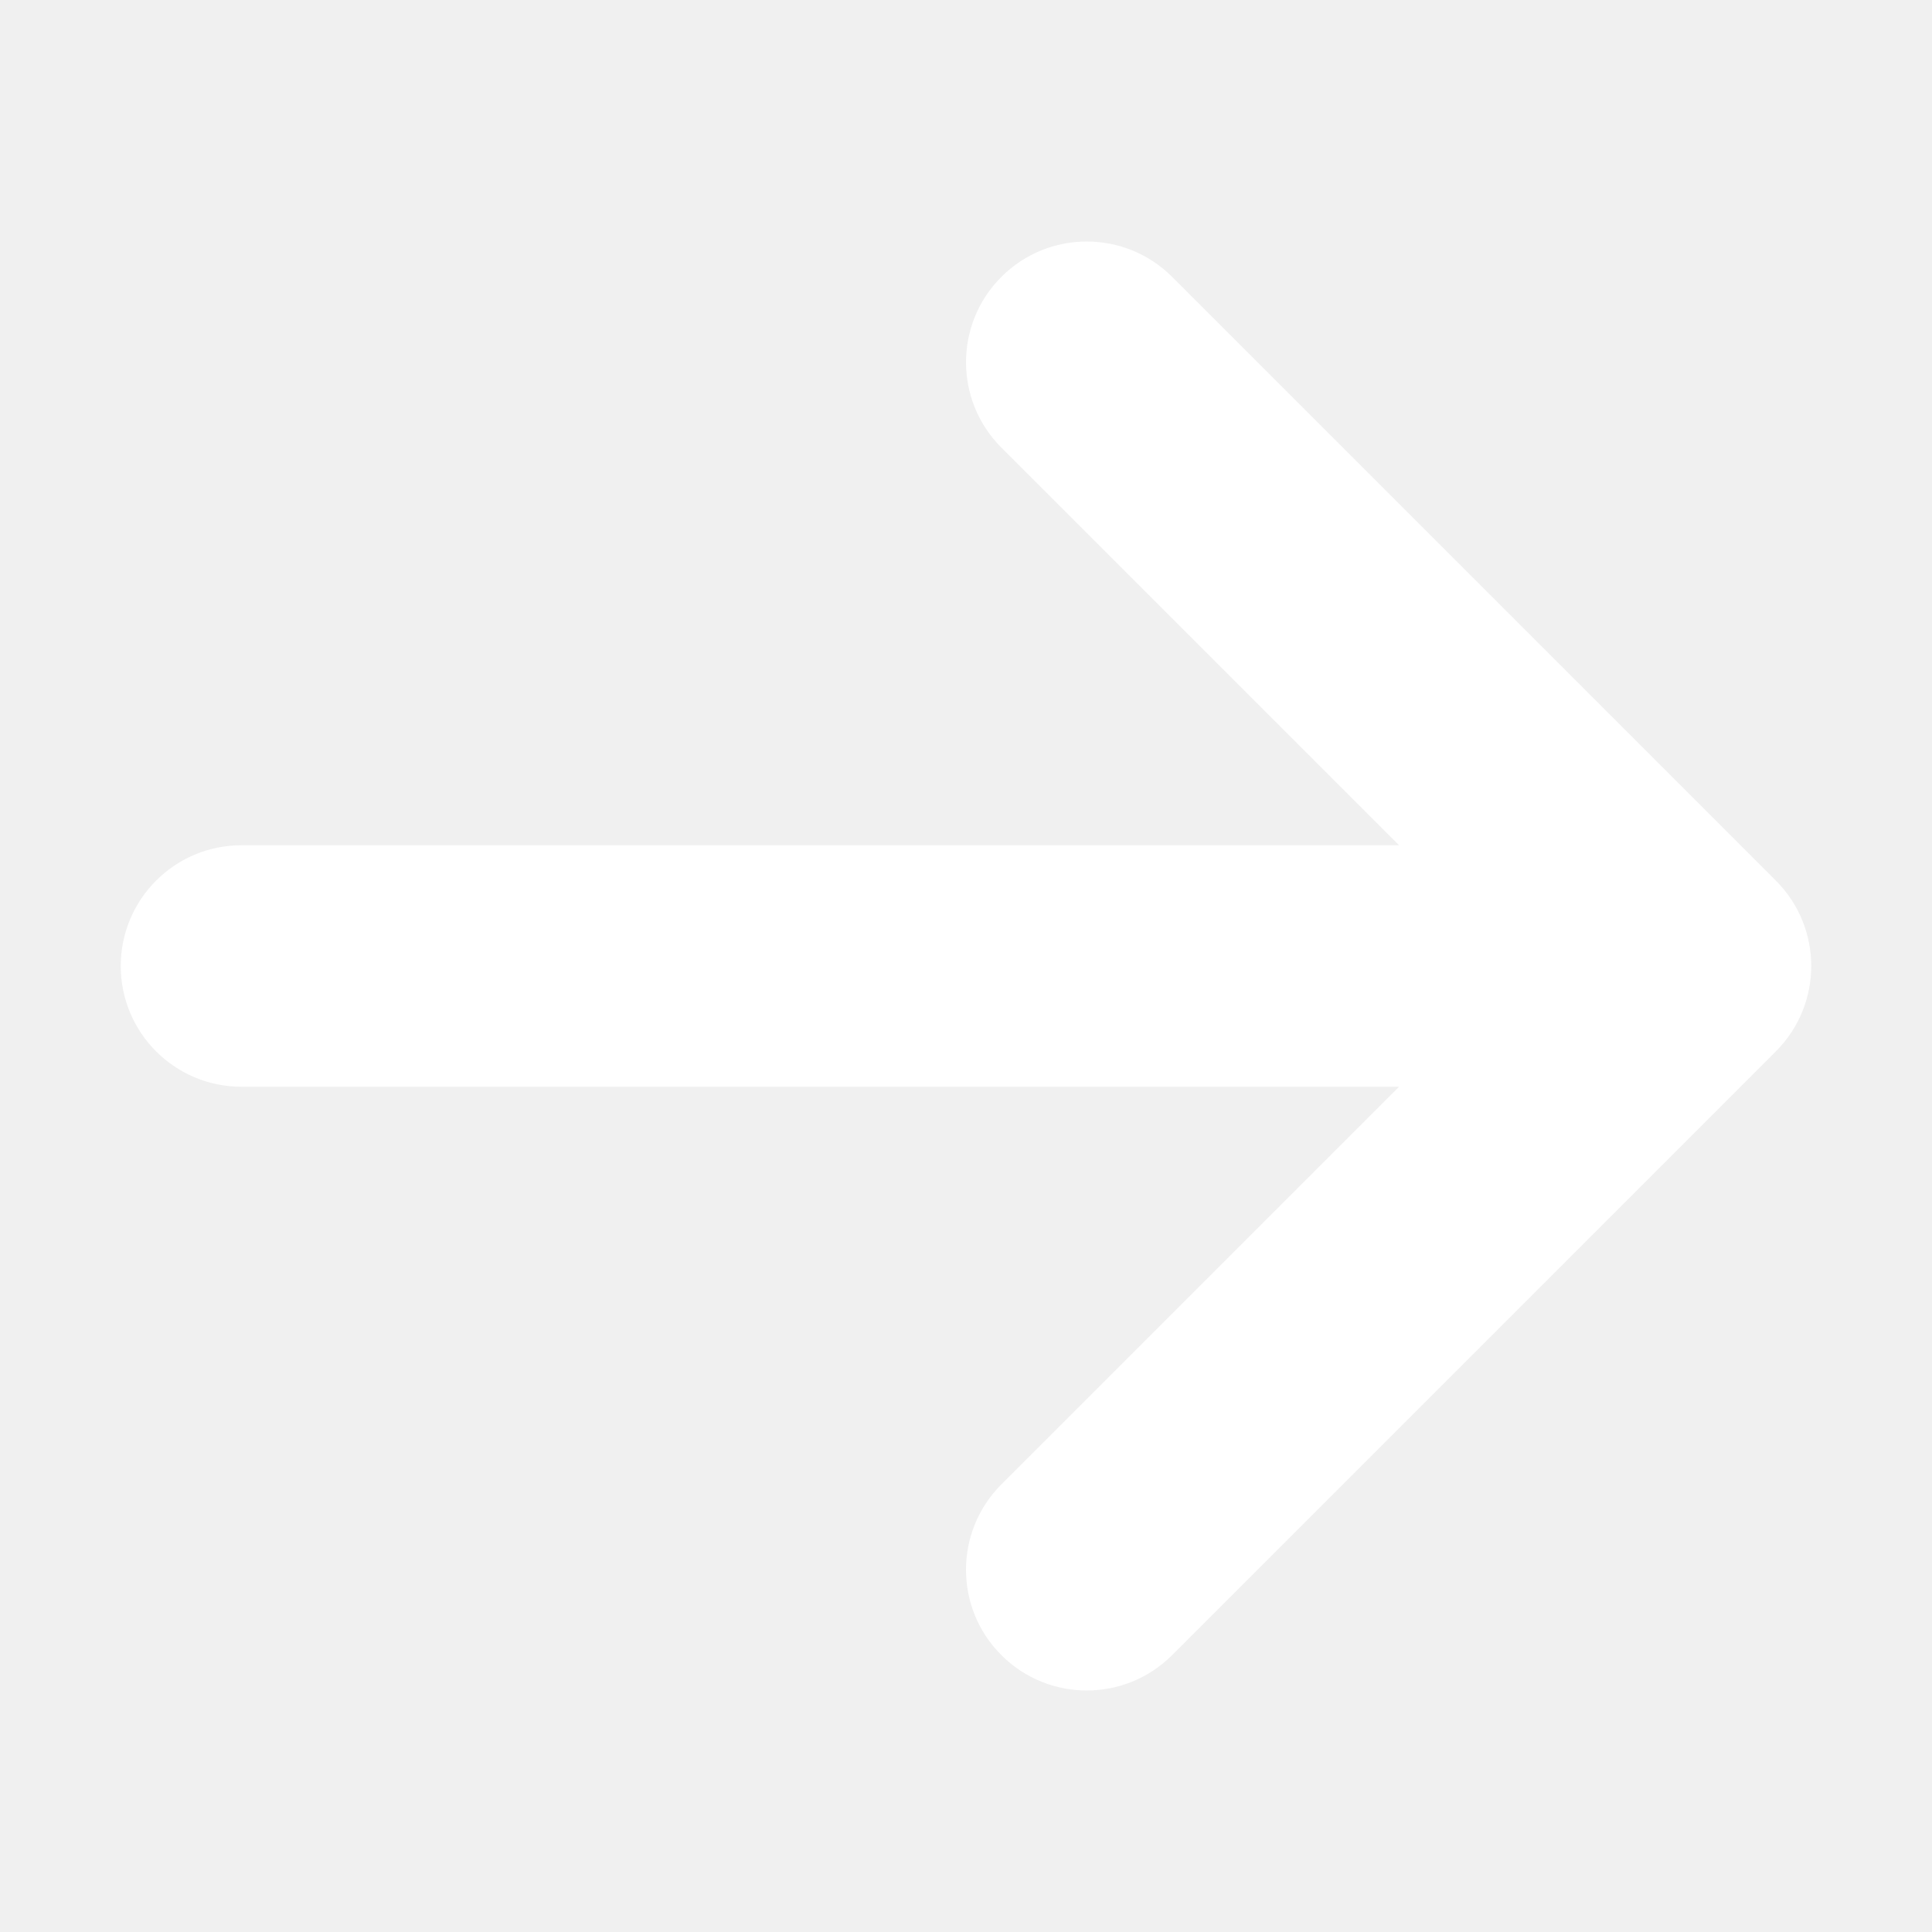
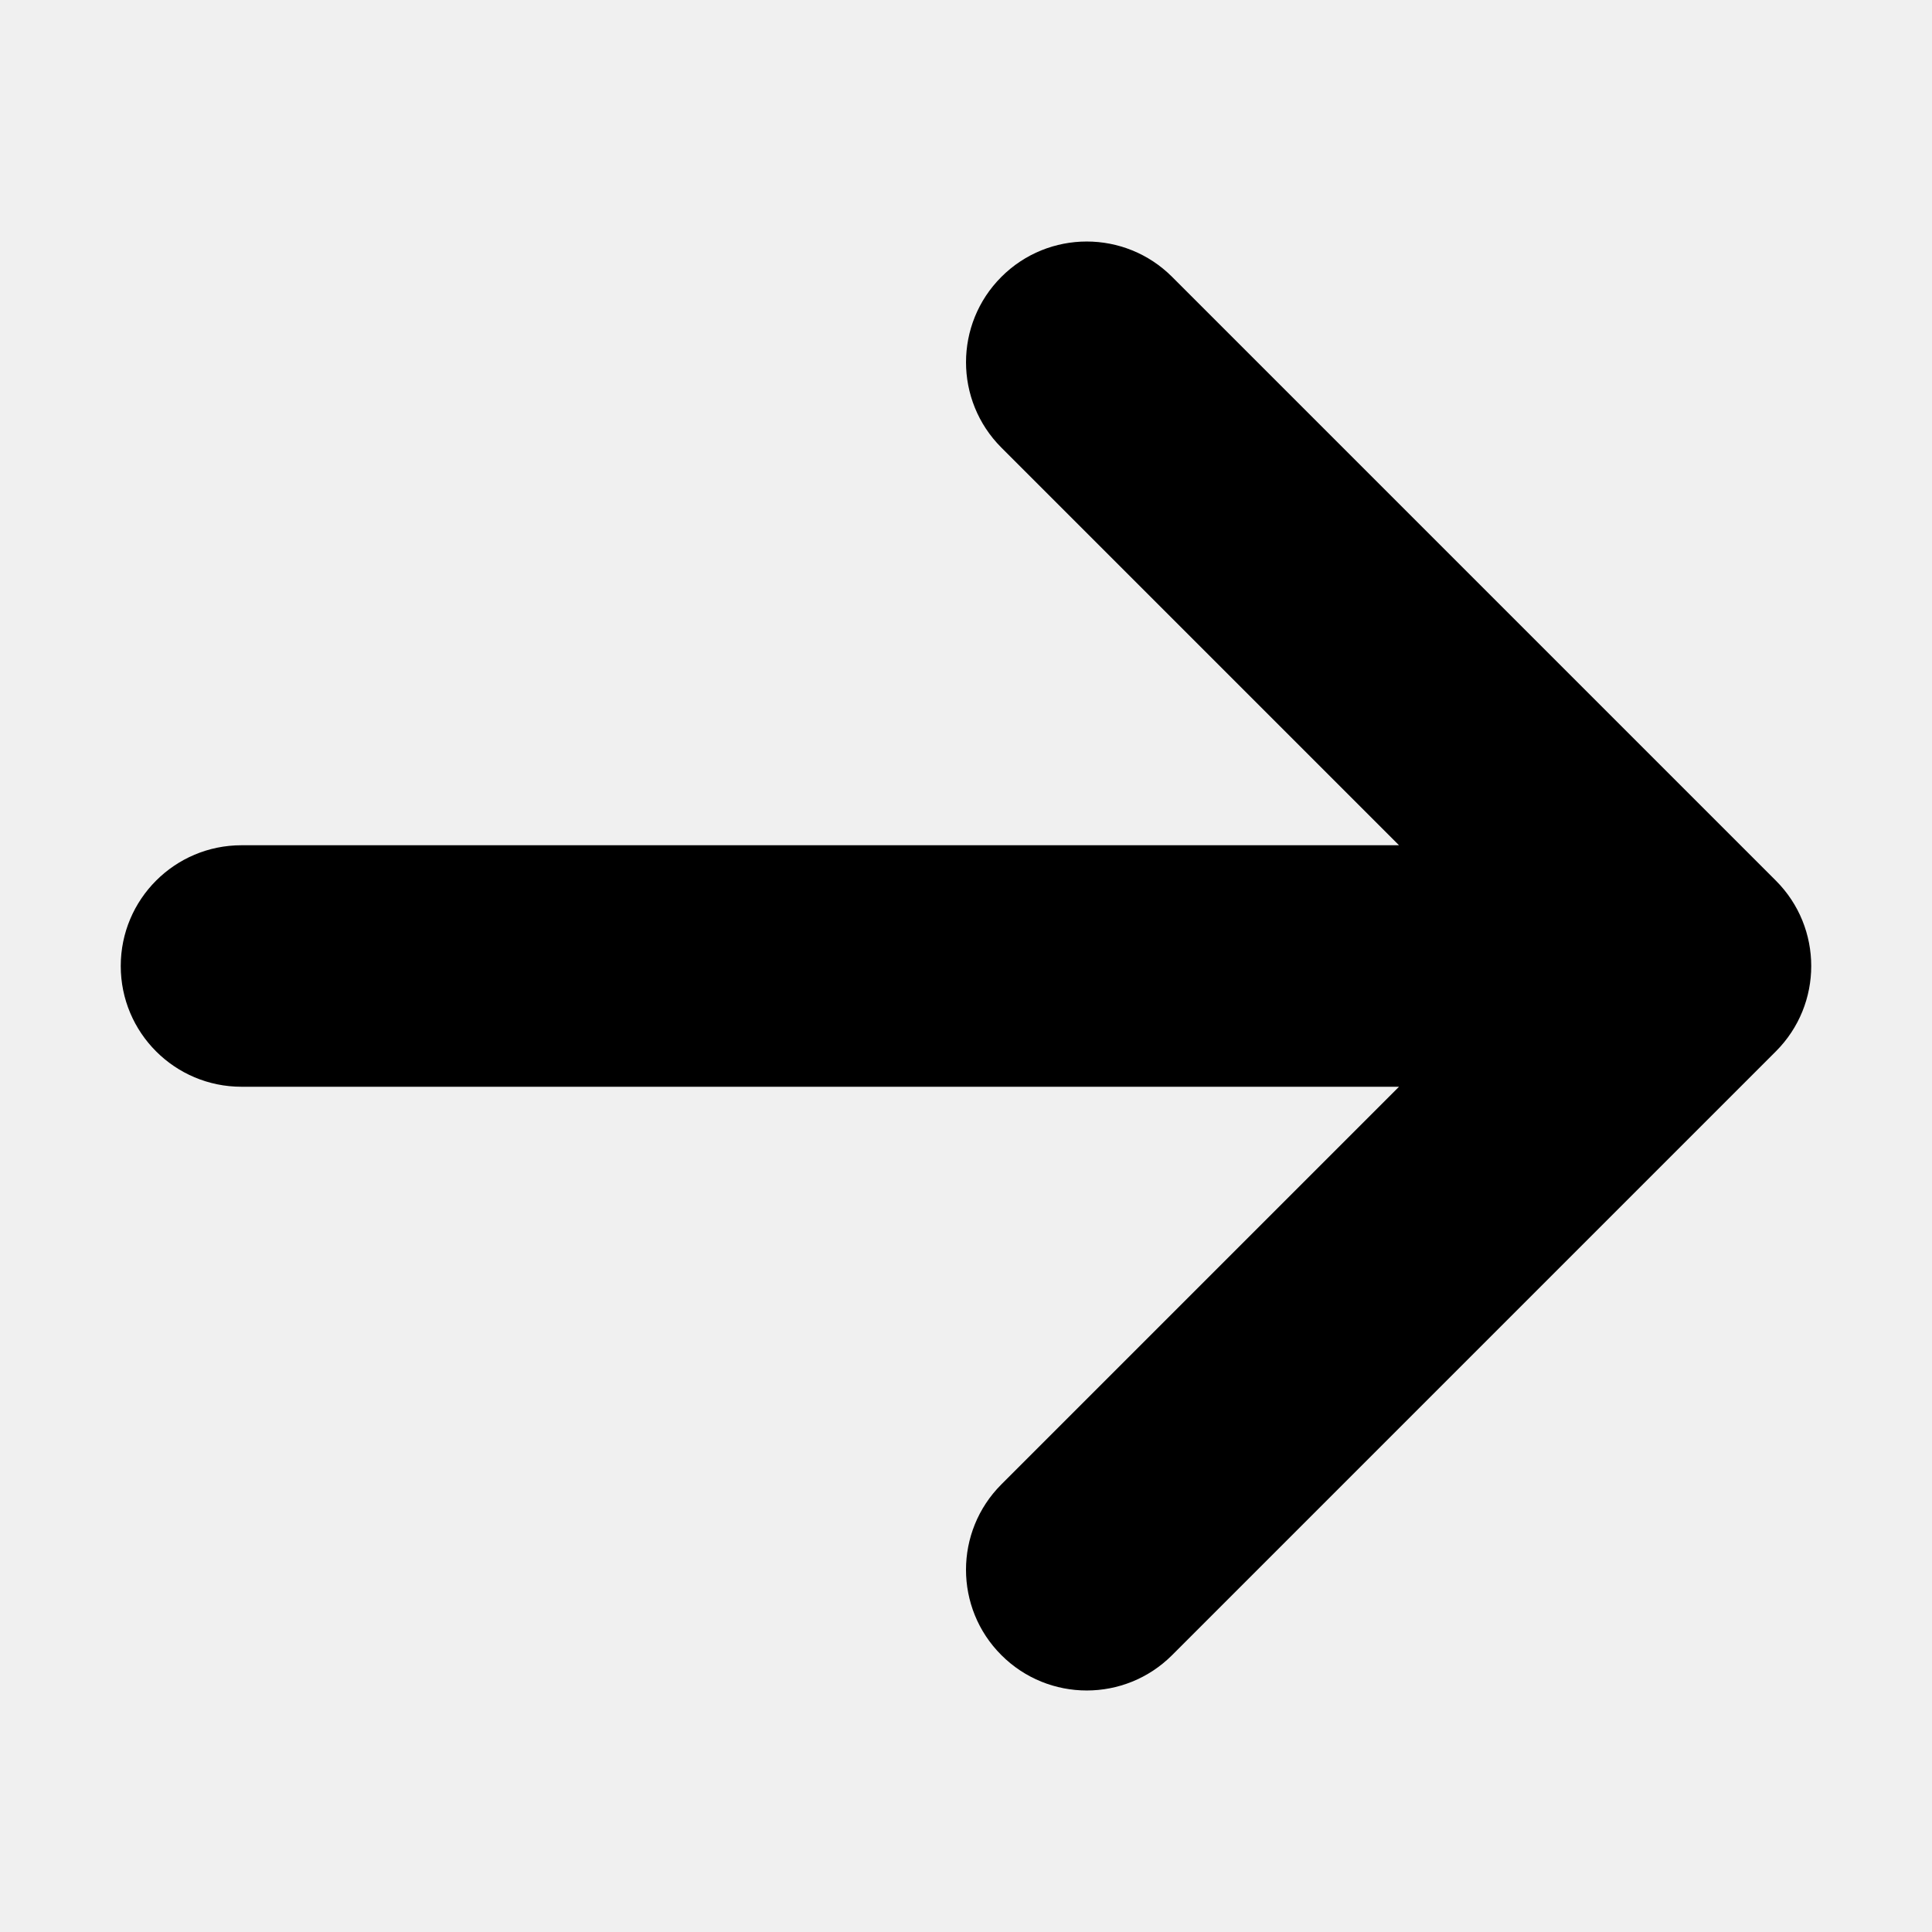
<svg xmlns="http://www.w3.org/2000/svg" version="1.1" width="32" height="32" viewBox="0 0 32 32">
-   <path d="M19.414 27.414l10-10c0.781-0.781 0.781-2.047 0-2.828l-10-10c-0.781-0.781-2.047-0.781-2.828 0s-0.781 2.047 0 2.828l6.586 6.586h-19.172c-1.105 0-2 0.895-2 2s0.895 2 2 2h19.172l-6.586 6.586c-0.39 0.39-0.586 0.902-0.586 1.414s0.195 1.024 0.586 1.414c0.781 0.781 2.047 0.781 2.828 0z" fill="#fff" />
+   <path d="M19.414 27.414l10-10c0.781-0.781 0.781-2.047 0-2.828l-10-10c-0.781-0.781-2.047-0.781-2.828 0s-0.781 2.047 0 2.828l6.586 6.586h-19.172c-1.105 0-2 0.895-2 2s0.895 2 2 2h19.172l-6.586 6.586c-0.39 0.39-0.586 0.902-0.586 1.414s0.195 1.024 0.586 1.414c0.781 0.781 2.047 0.781 2.828 0z" fill="#000" />
</svg>
